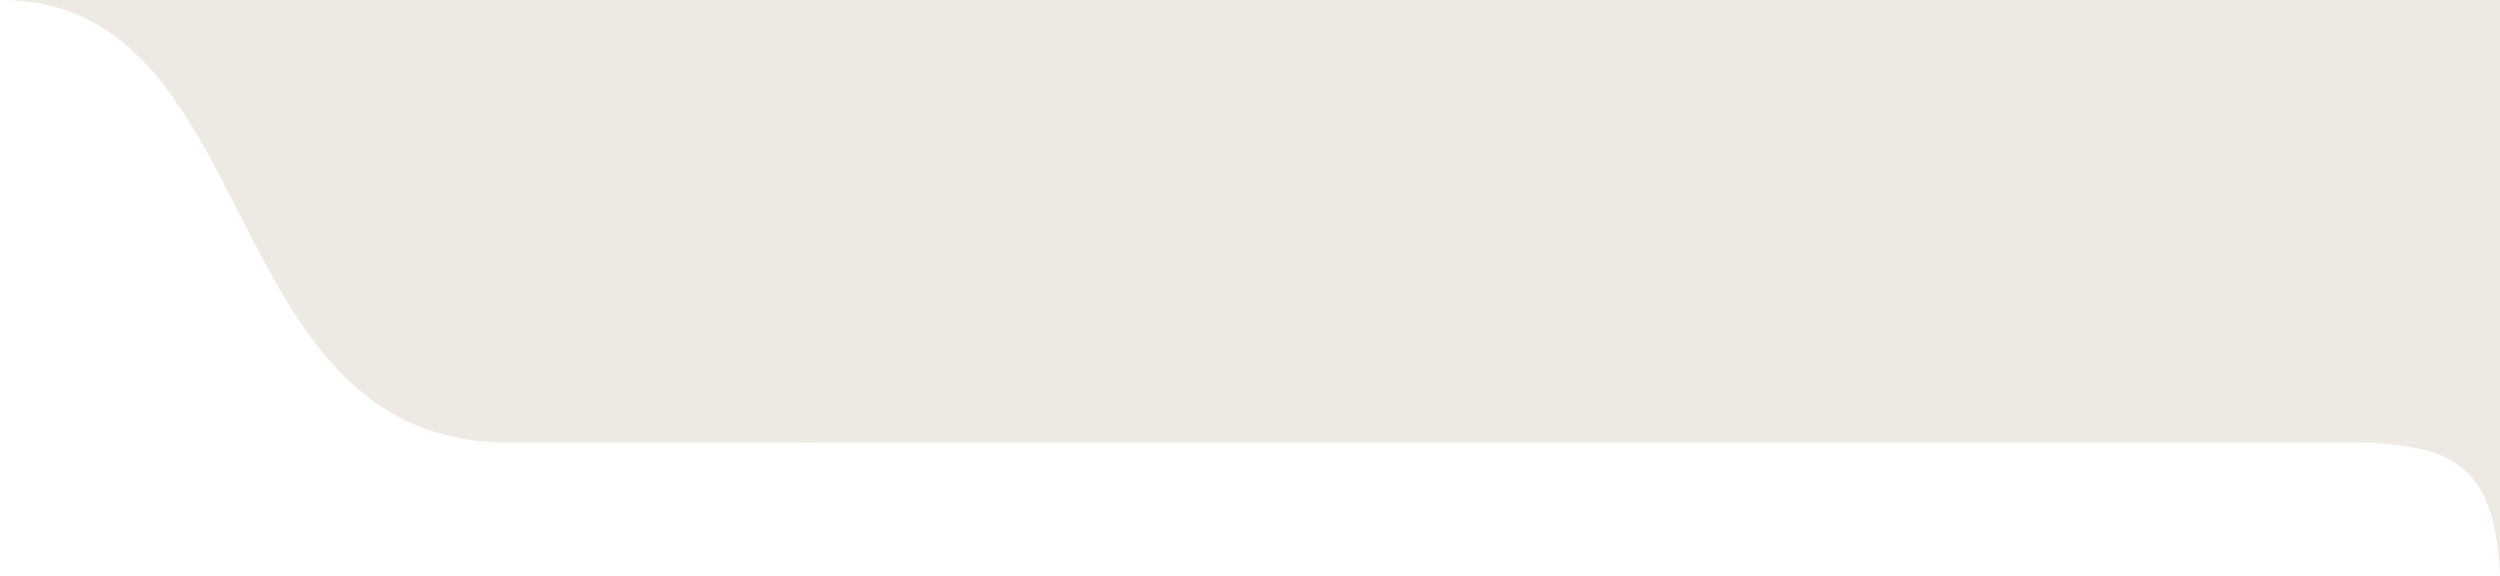
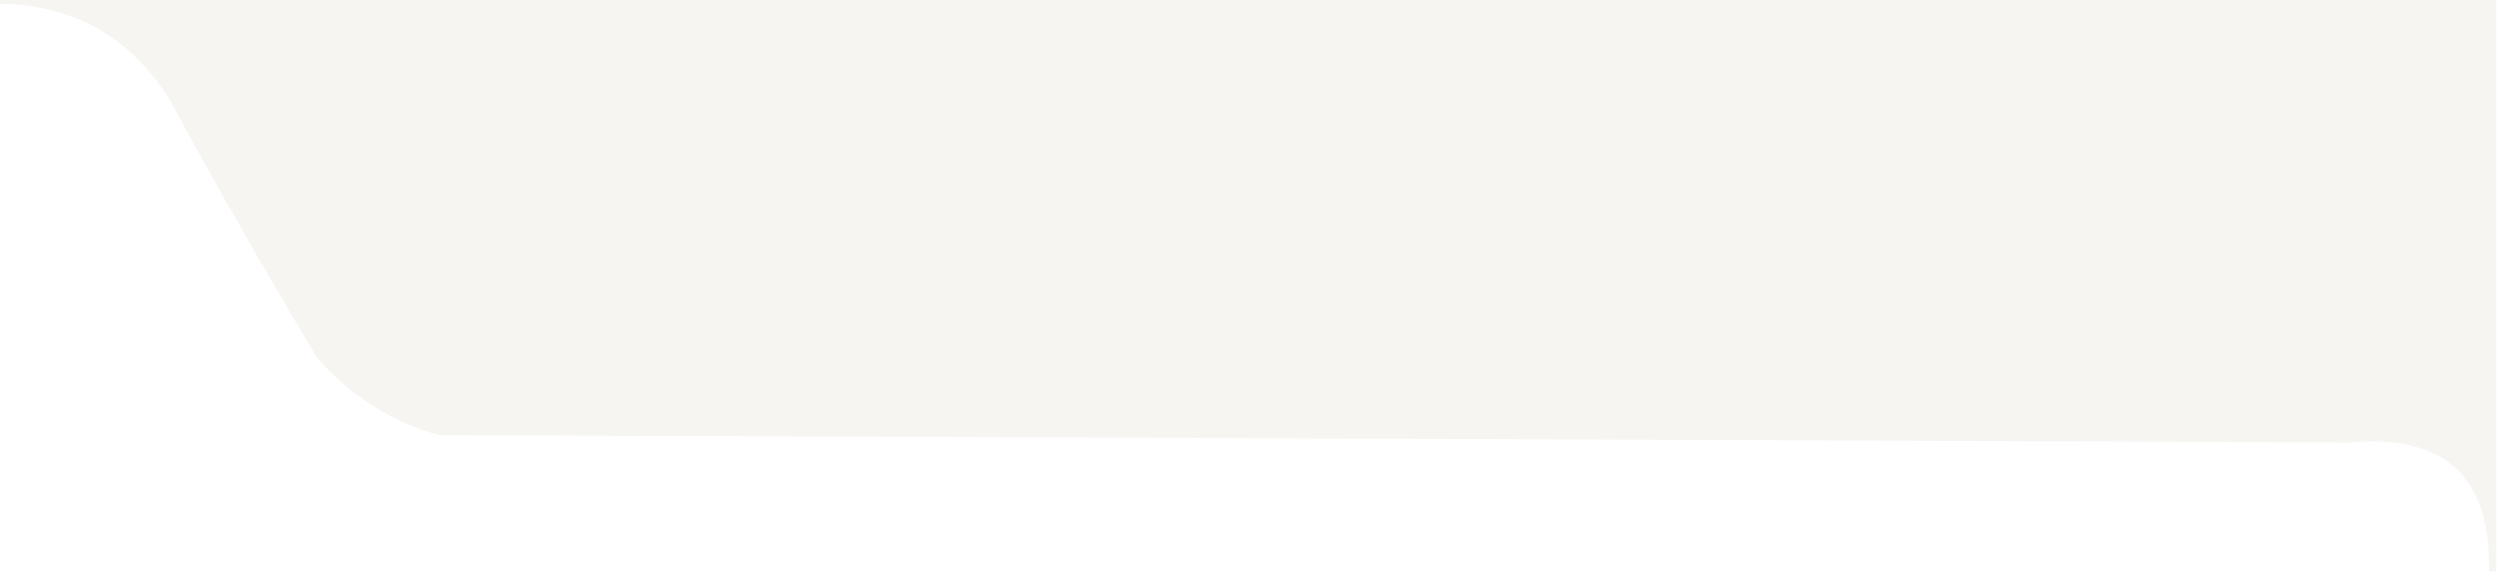
- <svg xmlns="http://www.w3.org/2000/svg" version="1.2" viewBox="0 0 339 78" preserveAspectRatio="none">
-   <defs>
-     <clipPath clipPathUnits="userSpaceOnUse" id="cp1">
-       <path d="m0 78v-78h380v78z" />
-     </clipPath>
-   </defs>
-   <style>
- 		.s0 { fill: #eee9e3 }
- 	</style>
-   <g id="Clip-Path" clip-path="url(#cp1)">
-     <g id="Layer">
-       <path id="Layer" class="s0" d="m0.1 0c-36.1 0 36.1 0 36.1 0h73.8v60c0 0-1 0-41.1 0-40.2 0-32.7-60-68.8-60z" />
-       <path id="Layer" class="s0" d="m339 0h-230v60h230z" />
-       <path id="Layer" class="s0" d="m319 60h20v18c-0.7-14.1-5.4-17.9-20-18z" />
-     </g>
+ <svg xmlns="http://www.w3.org/2000/svg" version="1.1" width="339px" height="78px" style="shape-rendering:geometricPrecision; text-rendering:geometricPrecision; image-rendering:optimizeQuality; fill-rule:evenodd; clip-rule:evenodd">
+   <g>
+     <path style="opacity:0.996" fill="#f6f5f1" d="M -0.5,0.5 C -0.5,0.167 -0.5,-0.167 -0.5,-0.5C 112.5,-0.5 225.5,-0.5 338.5,-0.5C 338.5,25.5 338.5,51.5 338.5,77.5C 338.167,77.5 337.833,77.5 337.5,77.5C 337.817,64.655 331.484,58.822 318.5,60C 232.167,59.667 145.833,59.333 59.5,59C 52.95,57.11 47.45,53.61 43,48.5C 36.08,36.996 29.414,25.329 23,13.5C 17.559,4.863 9.726,0.529 -0.5,0.5 Z" />
  </g>
</svg>
